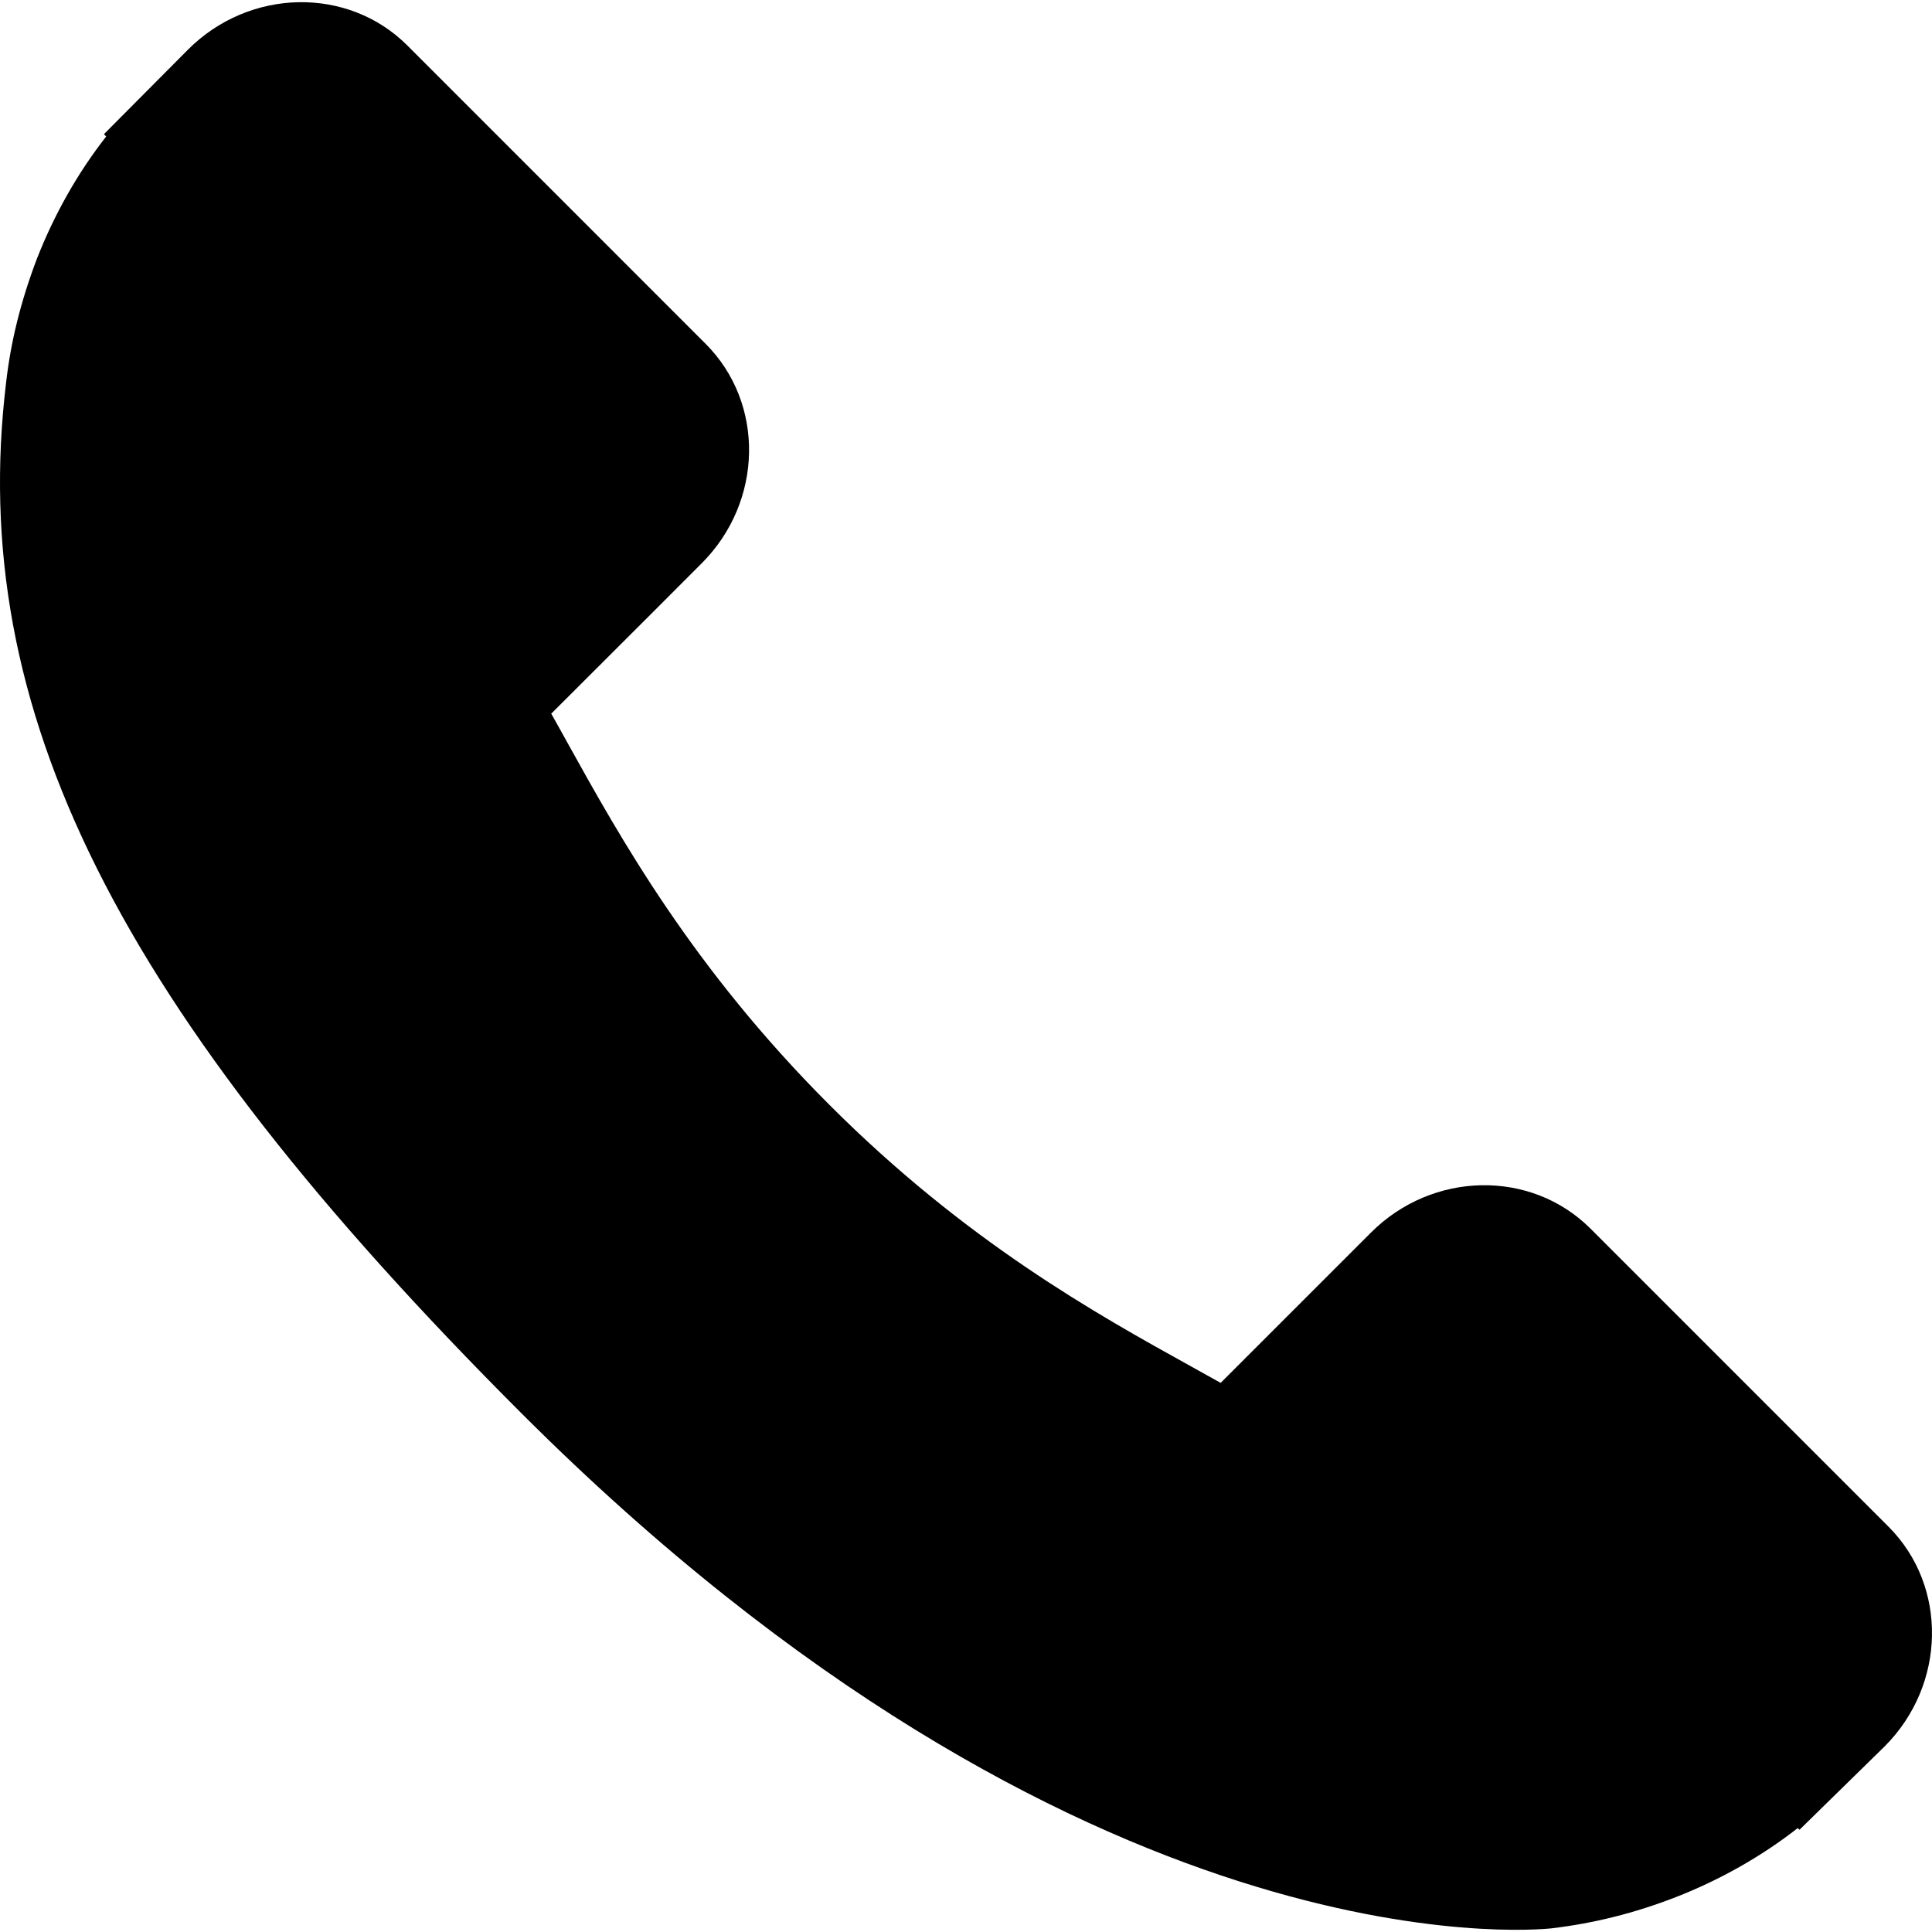
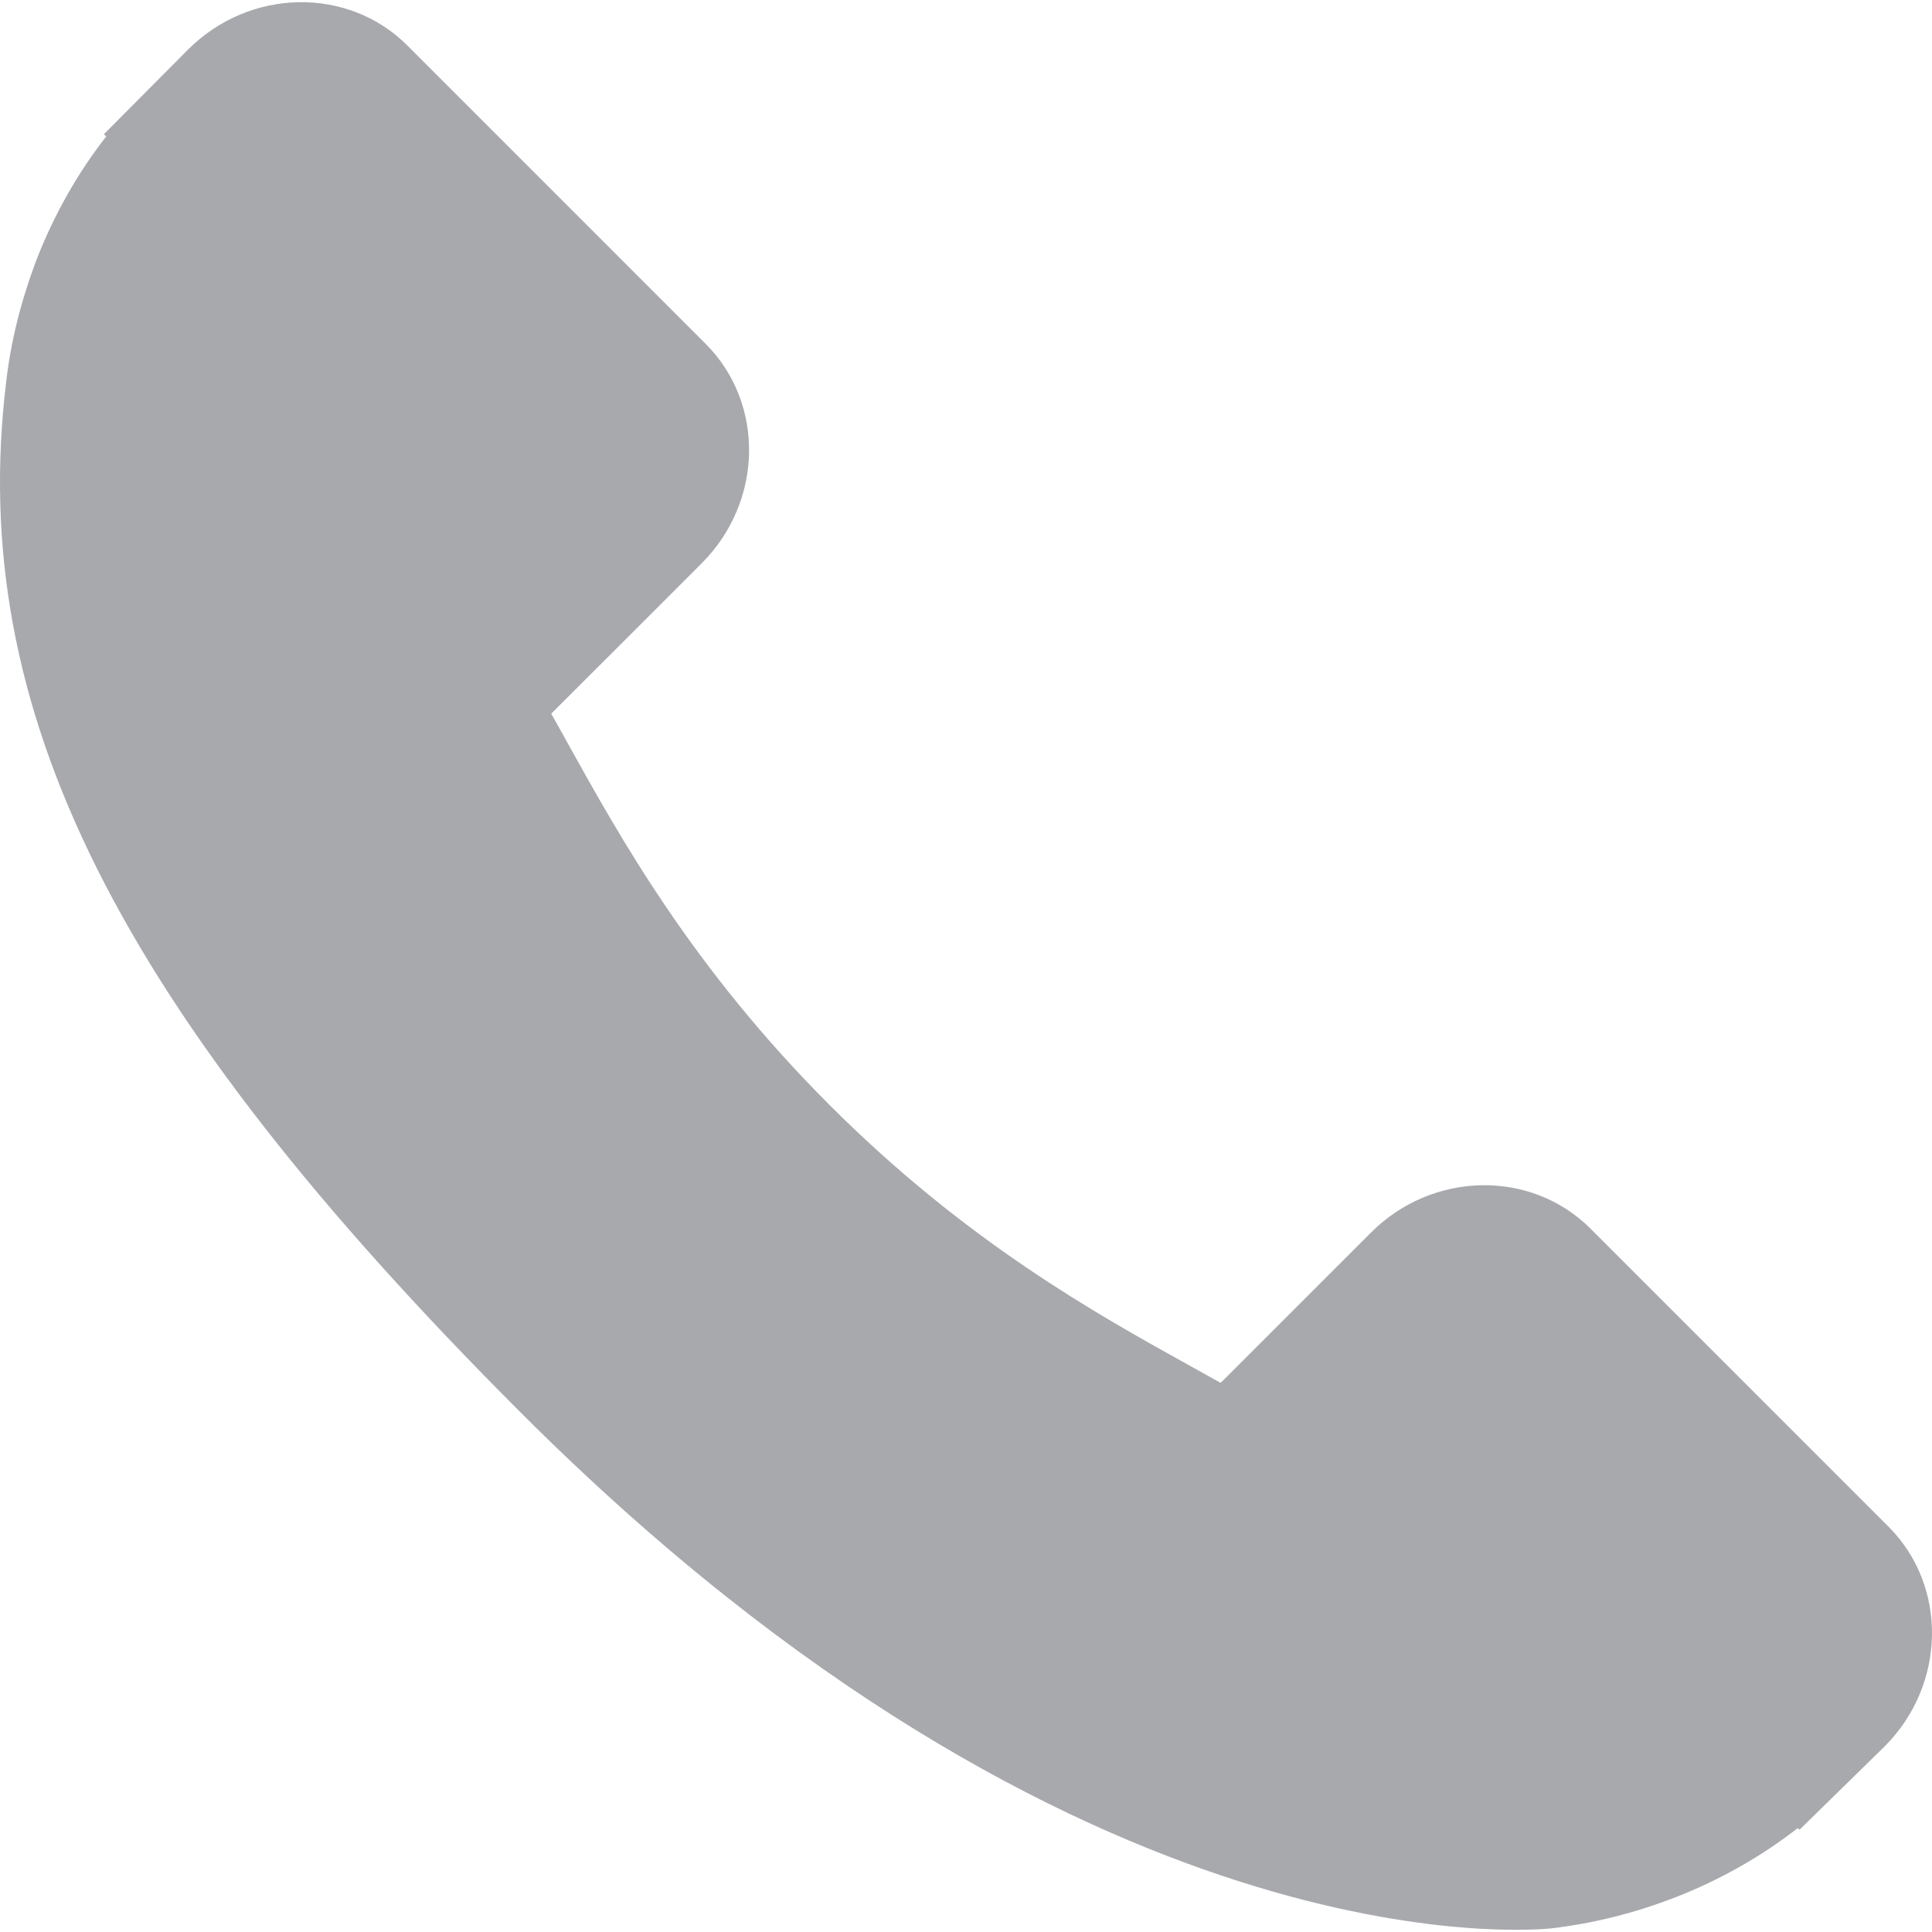
<svg xmlns="http://www.w3.org/2000/svg" version="1.1" id="Capa_1" x="0px" y="0px" width="348.077px" height="348.077px" viewBox="0 0 348.077 348.077" style="enable-background:new 0 0 348.077 348.077;" xml:space="preserve">
  <g>
    <g>
      <g>
-         <path d="M340.273,275.083l-53.755-53.761c-10.707-10.664-28.438-10.34-39.518,0.744l-27.082,27.076     c-1.711-0.943-3.482-1.928-5.344-2.973c-17.102-9.476-40.509-22.464-65.14-47.113c-24.704-24.701-37.704-48.144-47.209-65.257     c-1.003-1.813-1.964-3.561-2.913-5.221l18.176-18.149l8.936-8.947c11.097-11.1,11.403-28.826,0.721-39.521L73.39,8.194     C62.708-2.486,44.969-2.162,33.872,8.938l-15.15,15.237l0.414,0.411c-5.08,6.482-9.325,13.958-12.484,22.02     C3.74,54.28,1.927,61.603,1.098,68.941C-6,127.785,20.89,181.564,93.866,254.541c100.875,100.868,182.167,93.248,185.674,92.876     c7.638-0.913,14.958-2.738,22.397-5.627c7.992-3.122,15.463-7.361,21.941-12.43l0.331,0.294l15.348-15.029     C350.631,303.527,350.95,285.795,340.273,275.083z" />
+         <path fill="#A8A9AD" d="M340.273,275.083l-53.755-53.761c-10.707-10.664-28.438-10.34-39.518,0.744l-27.082,27.076     c-1.711-0.943-3.482-1.928-5.344-2.973c-17.102-9.476-40.509-22.464-65.14-47.113c-24.704-24.701-37.704-48.144-47.209-65.257     c-1.003-1.813-1.964-3.561-2.913-5.221l18.176-18.149l8.936-8.947c11.097-11.1,11.403-28.826,0.721-39.521L73.39,8.194     C62.708-2.486,44.969-2.162,33.872,8.938l-15.15,15.237l0.414,0.411c-5.08,6.482-9.325,13.958-12.484,22.02     C3.74,54.28,1.927,61.603,1.098,68.941C-6,127.785,20.89,181.564,93.866,254.541c100.875,100.868,182.167,93.248,185.674,92.876     c7.638-0.913,14.958-2.738,22.397-5.627c7.992-3.122,15.463-7.361,21.941-12.43l0.331,0.294l15.348-15.029     C350.631,303.527,350.95,285.795,340.273,275.083z" />
      </g>
    </g>
  </g>
  <g>
</g>
  <g>
</g>
  <g>
</g>
  <g>
</g>
  <g>
</g>
  <g>
</g>
  <g>
</g>
  <g>
</g>
  <g>
</g>
  <g>
</g>
  <g>
</g>
  <g>
</g>
  <g>
</g>
  <g>
</g>
  <g>
</g>
</svg>
